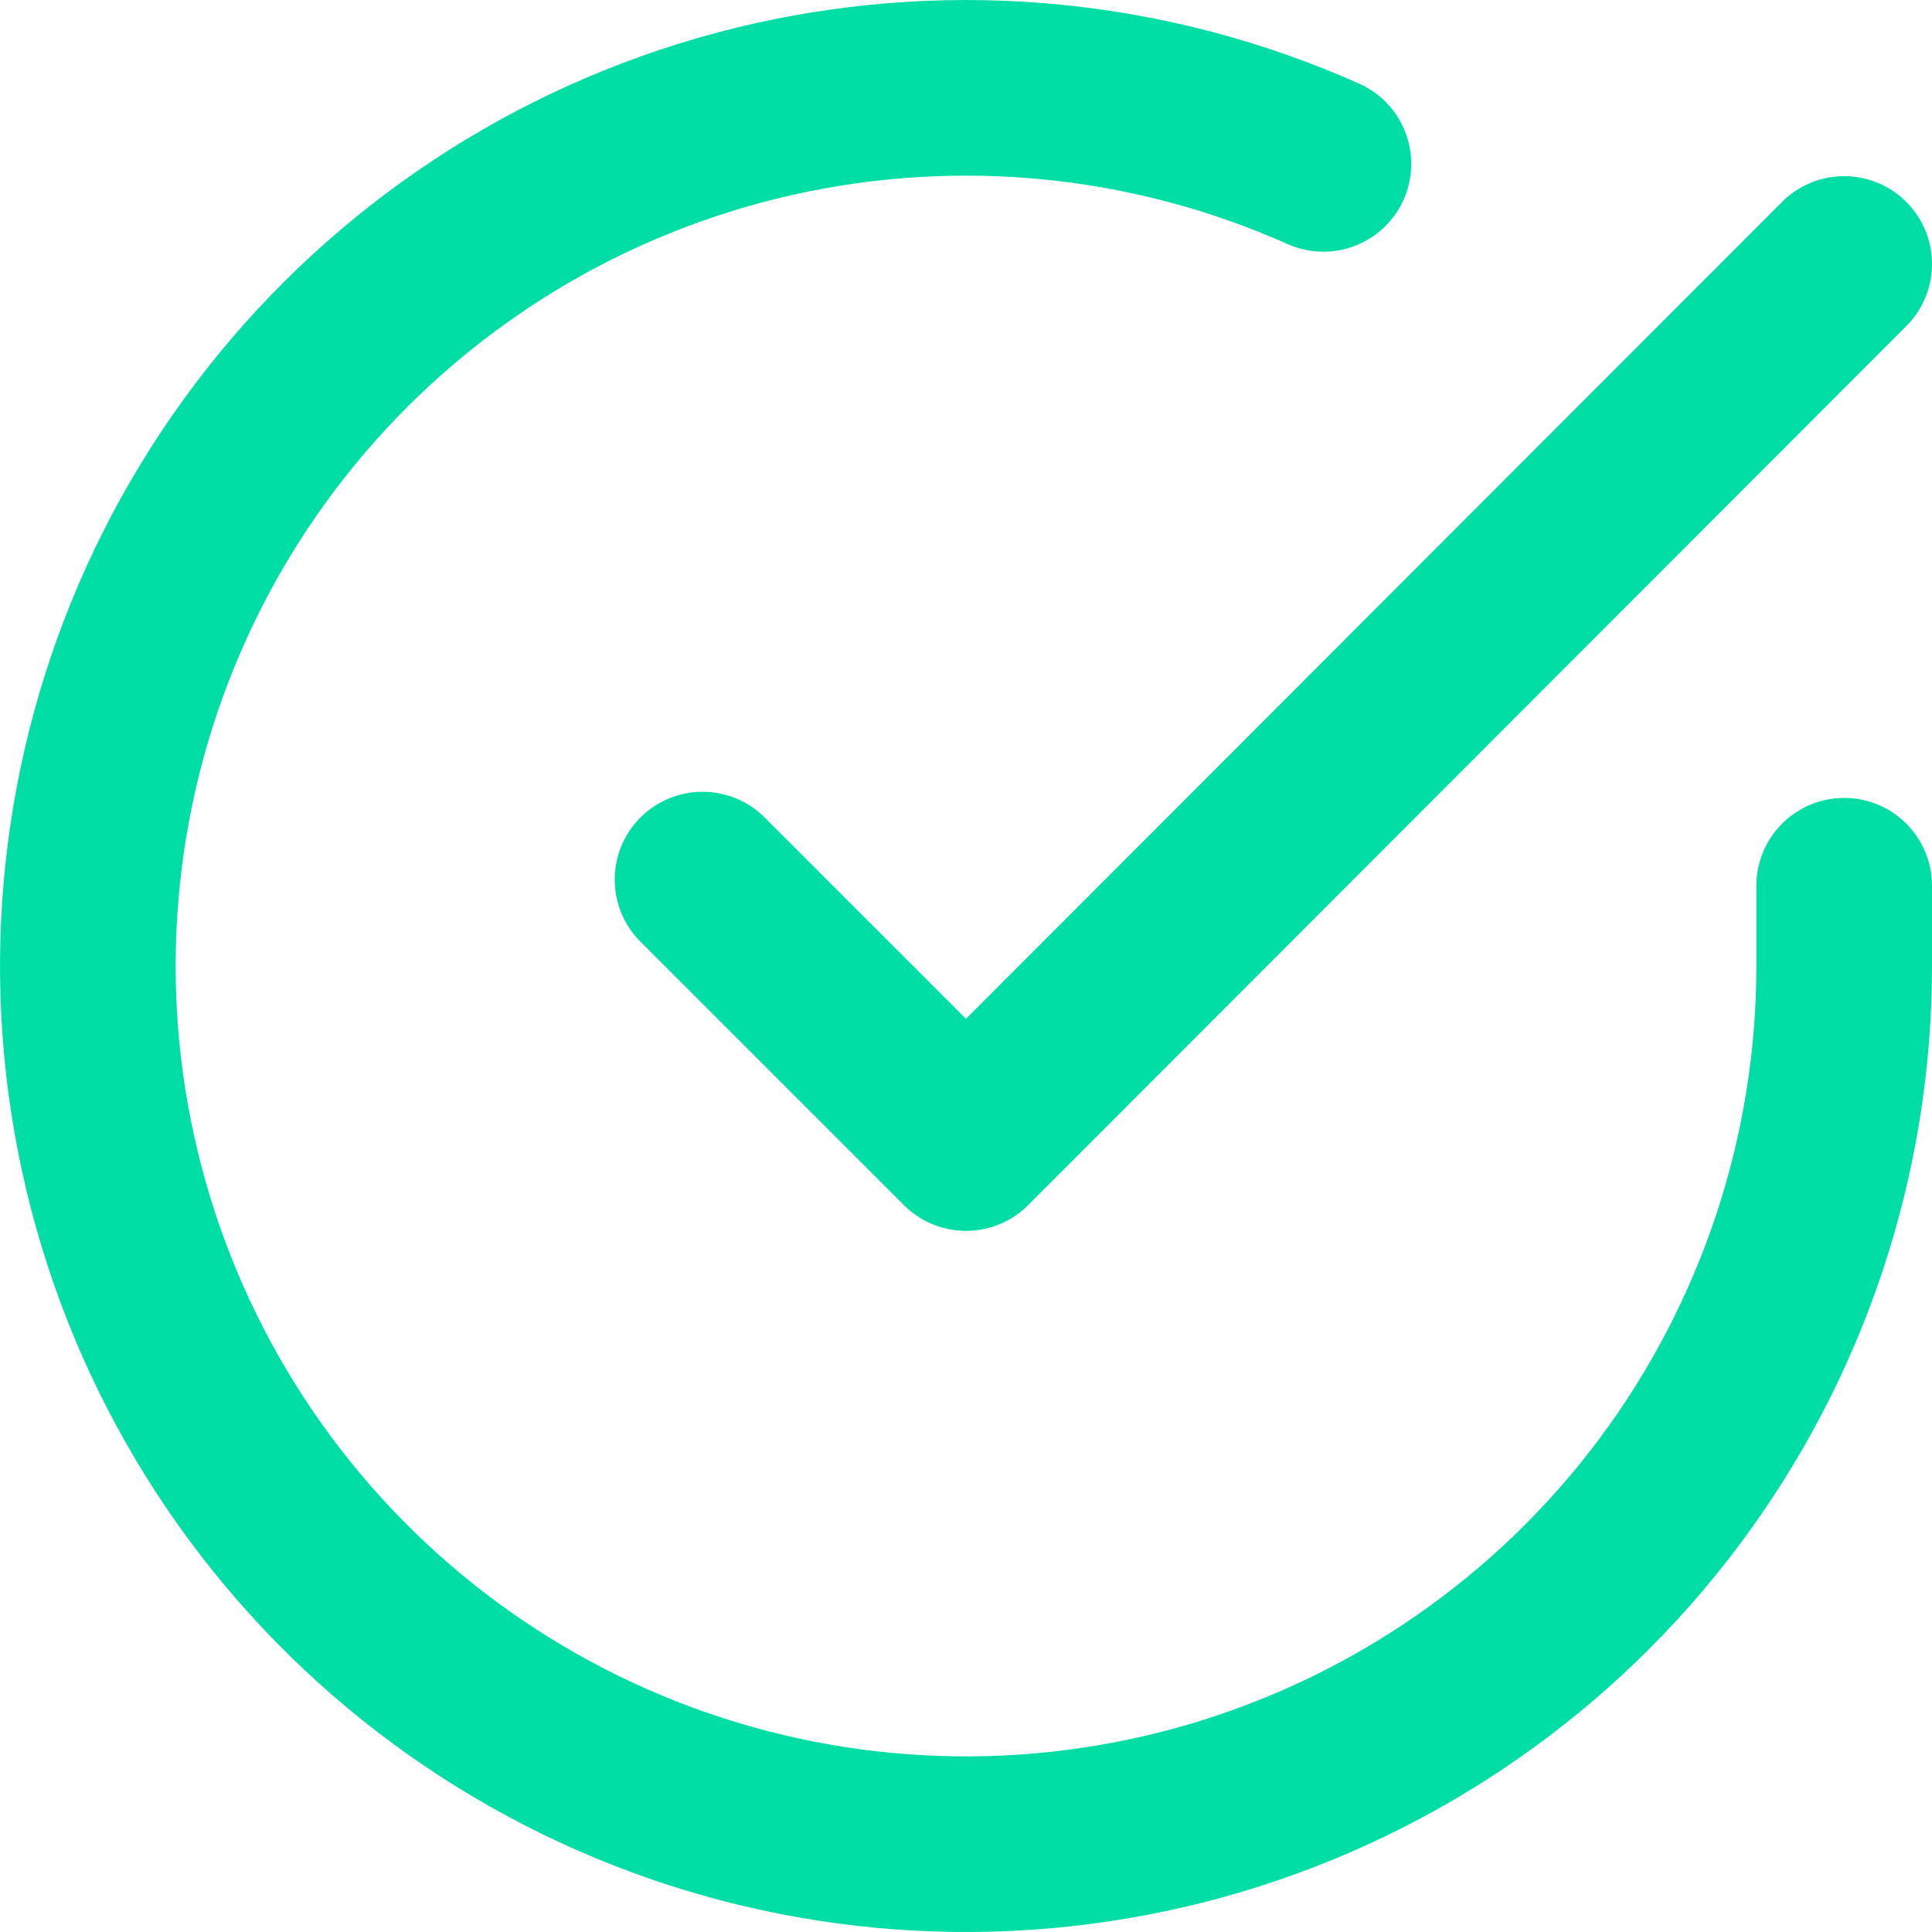
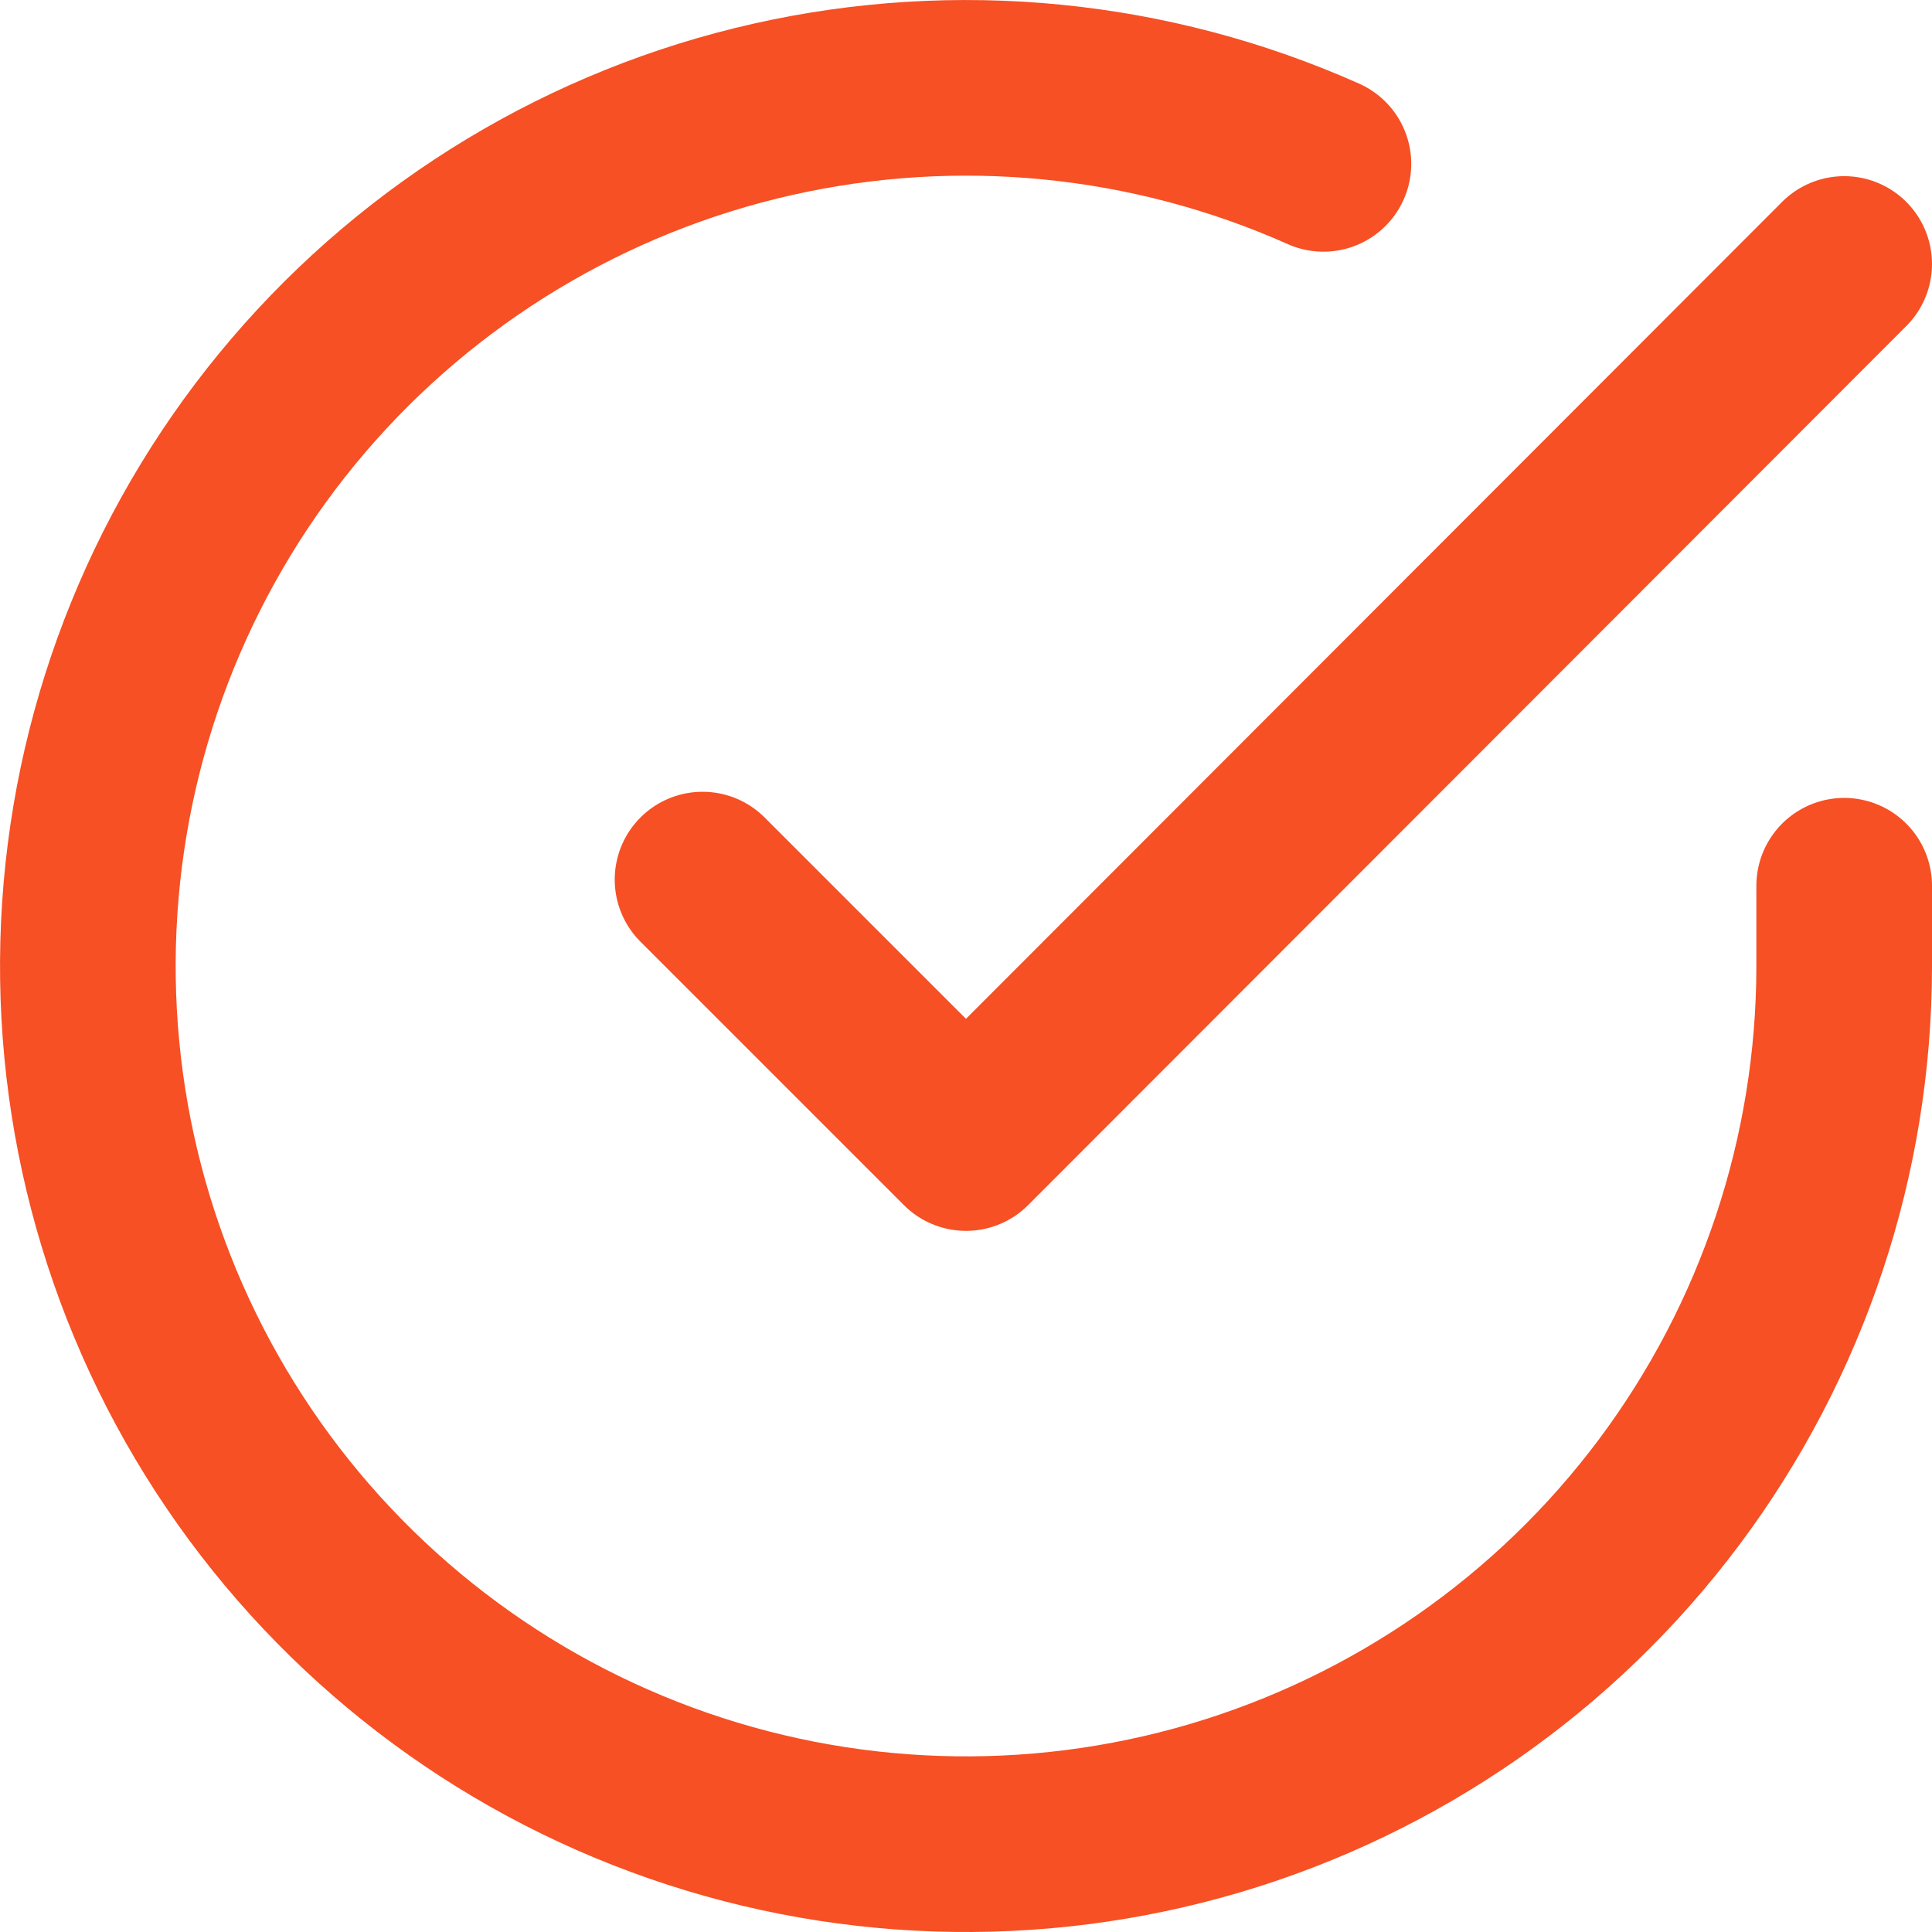
<svg xmlns="http://www.w3.org/2000/svg" width="22" height="22" viewBox="0 0 22 22" fill="none">
-   <path d="M21 10.086V11.006C20.999 13.162 20.3 15.26 19.009 16.988C17.718 18.715 15.903 19.978 13.835 20.59C11.767 21.201 9.557 21.128 7.534 20.38C5.512 19.633 3.785 18.252 2.611 16.443C1.437 14.634 0.88 12.494 1.022 10.342C1.164 8.19 1.997 6.142 3.398 4.503C4.799 2.864 6.693 1.721 8.796 1.246C10.9 0.771 13.1 0.988 15.07 1.866" stroke="#00DEA5" stroke-width="2" stroke-linecap="round" stroke-linejoin="round" />
-   <path d="M21 3.006L11 13.016L8 10.016" stroke="#00DEA5" stroke-width="2" stroke-linecap="round" stroke-linejoin="round" />
+   <path d="M21 10.086V11.006C20.999 13.162 20.3 15.26 19.009 16.988C17.718 18.715 15.903 19.978 13.835 20.59C11.767 21.201 9.557 21.128 7.534 20.38C5.512 19.633 3.785 18.252 2.611 16.443C1.437 14.634 0.88 12.494 1.022 10.342C1.164 8.19 1.997 6.142 3.398 4.503C4.799 2.864 6.693 1.721 8.796 1.246C10.9 0.771 13.1 0.988 15.07 1.866" stroke="#F65024" stroke-width="2" stroke-linecap="round" stroke-linejoin="round" />
+   <path d="M21 3.006L11 13.016L8 10.016" stroke="#F65024" stroke-width="2" stroke-linecap="round" stroke-linejoin="round" />
</svg>
